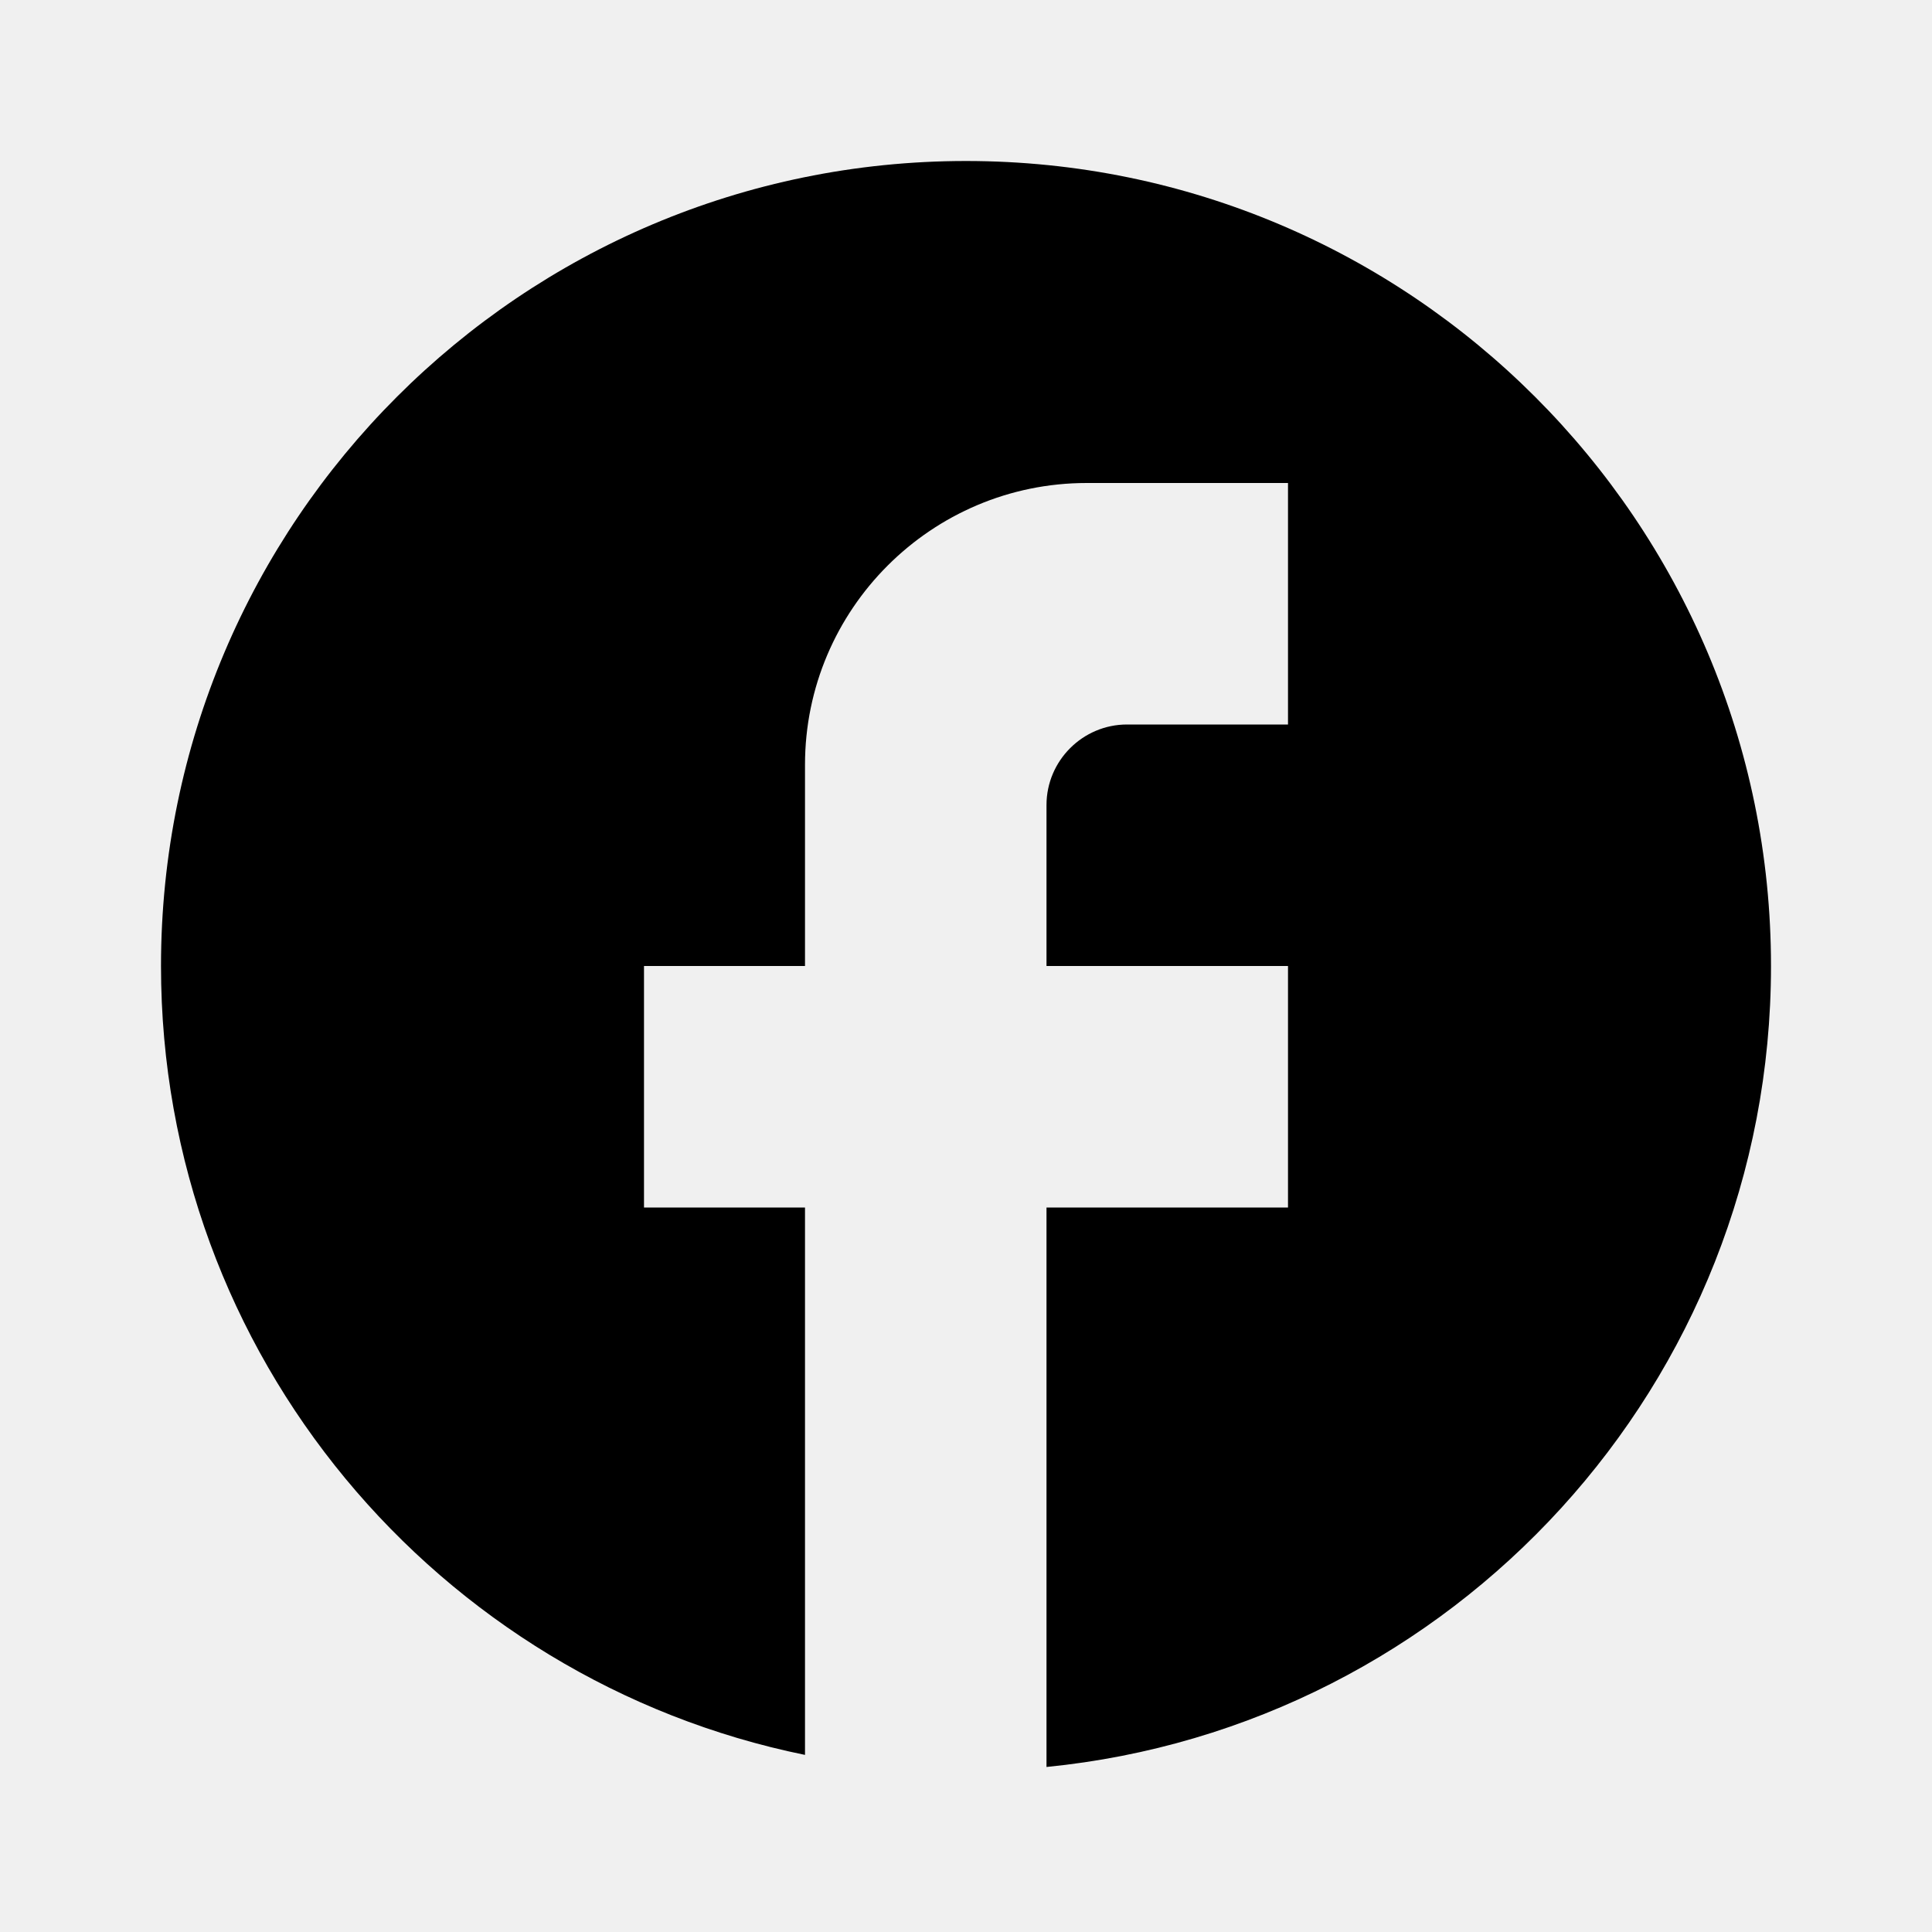
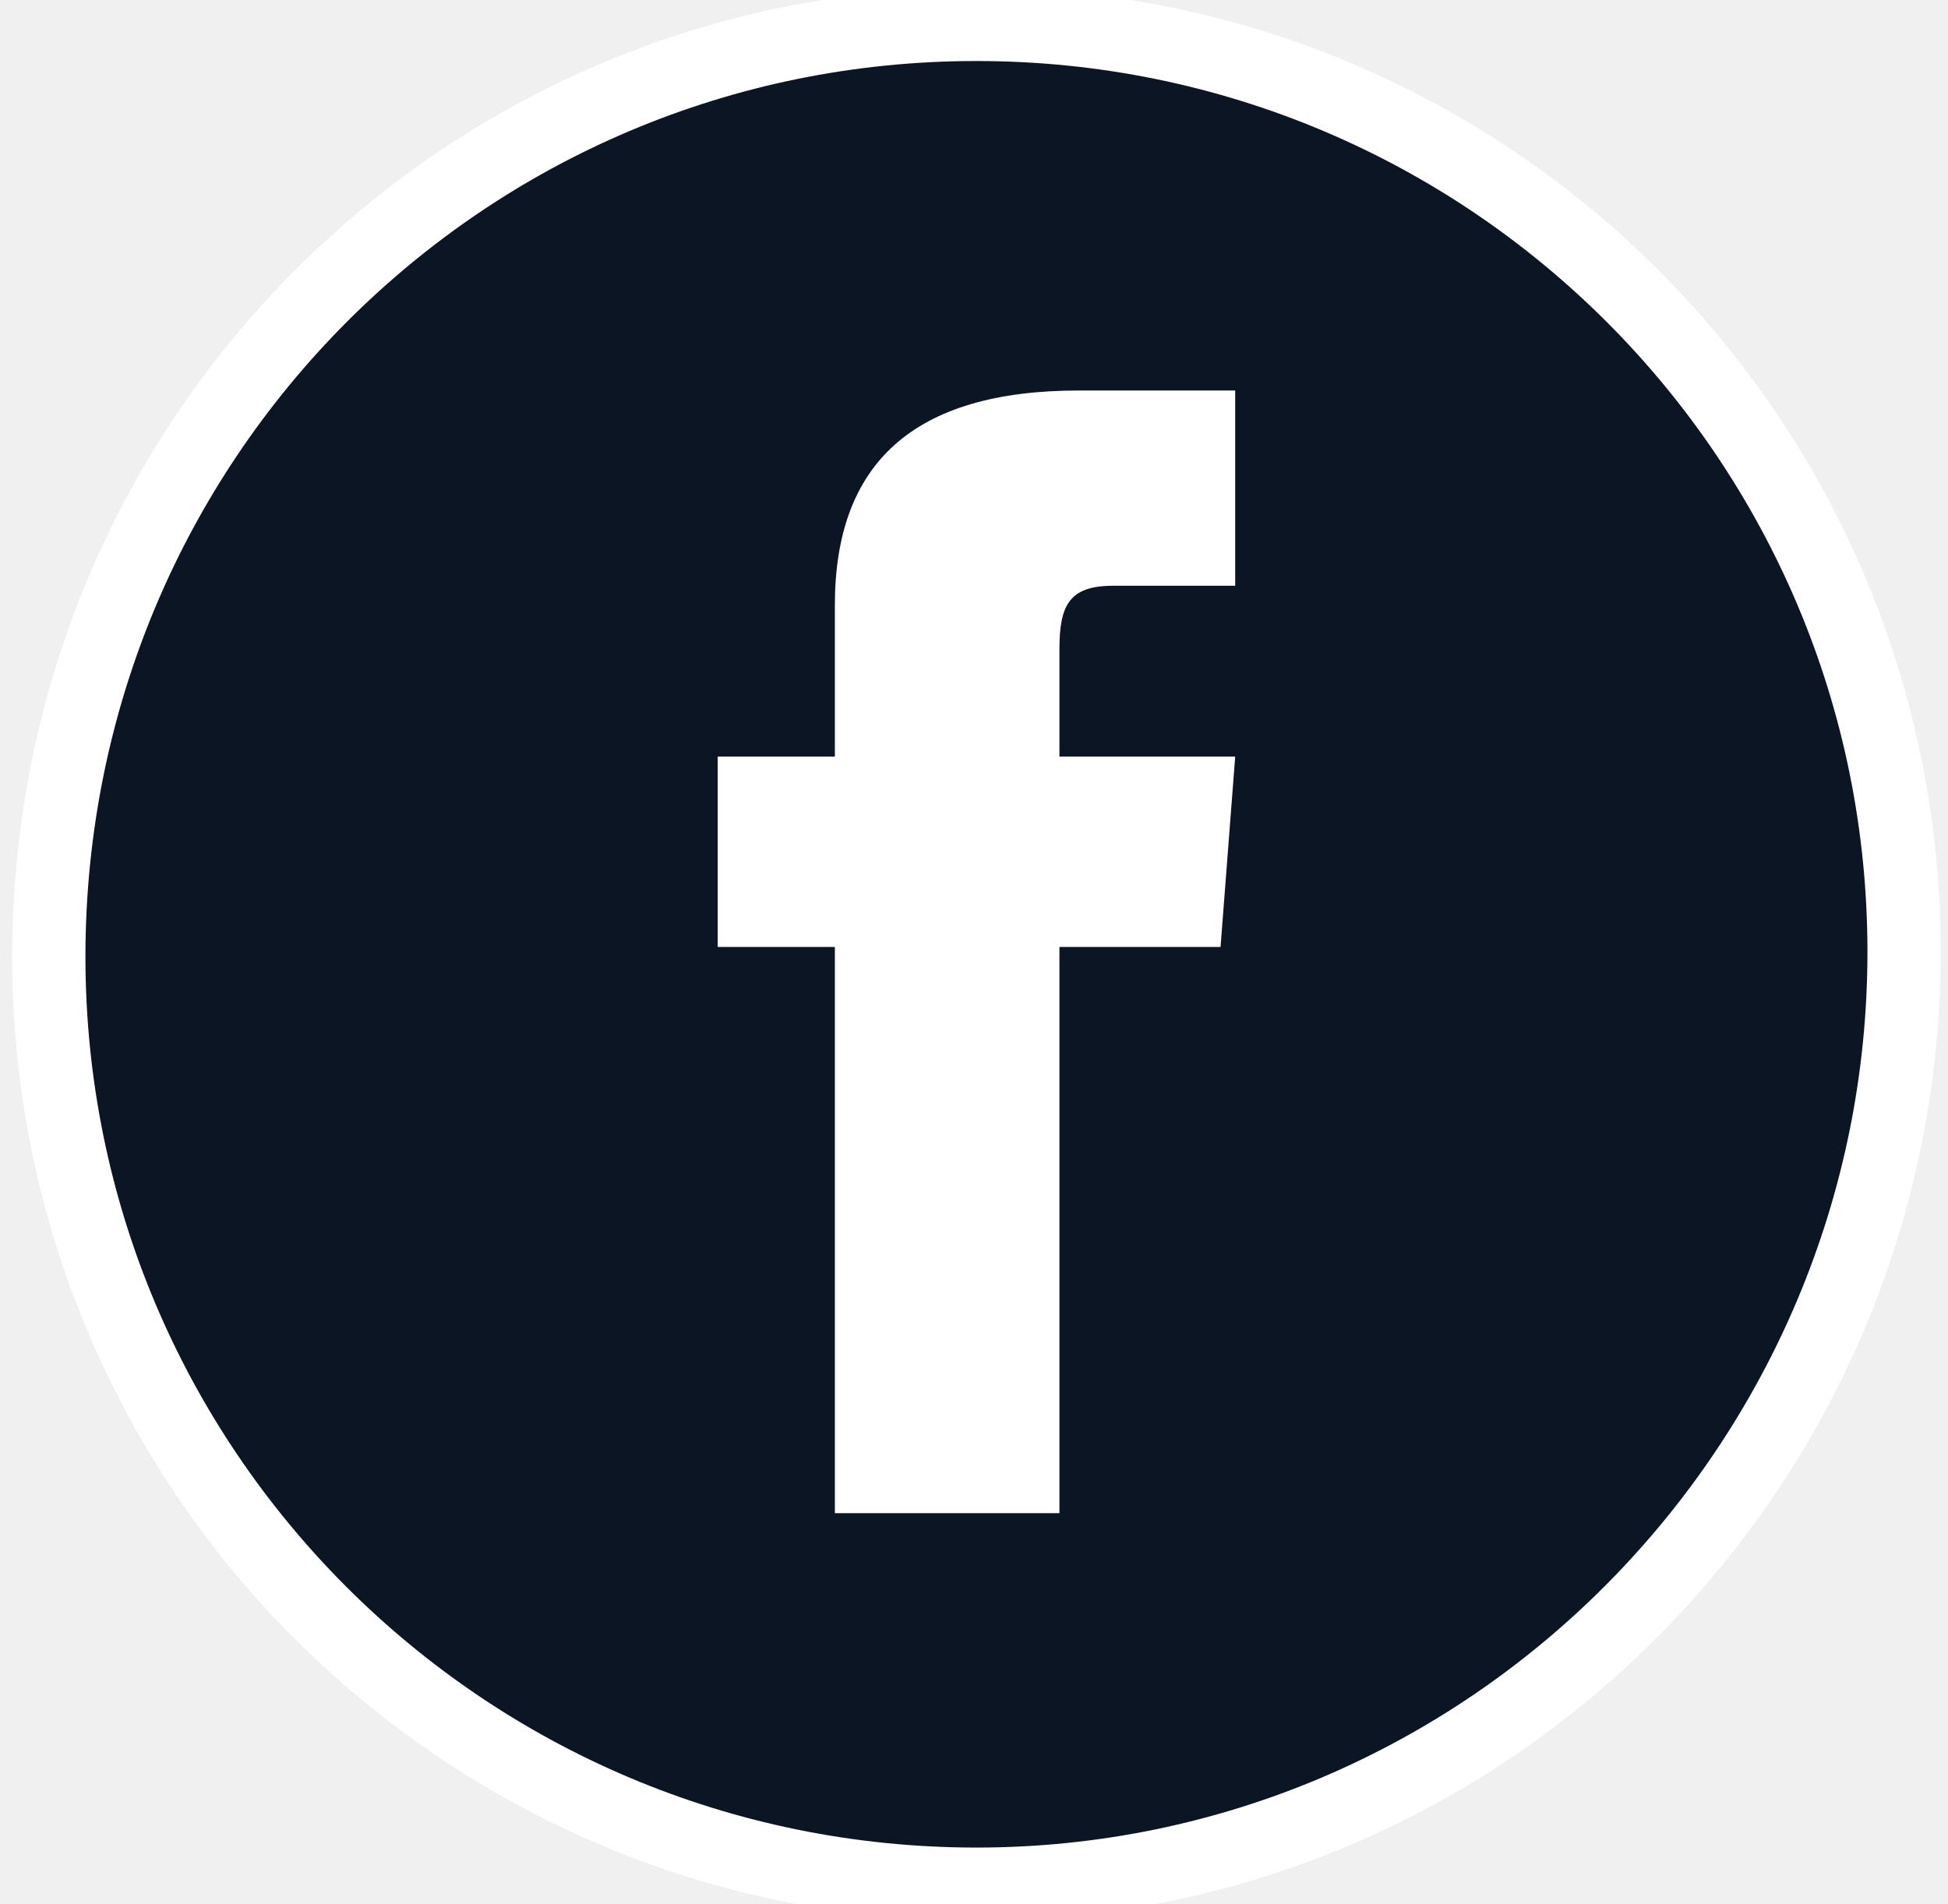
- <svg xmlns="http://www.w3.org/2000/svg" enable-background="new 0 0 24 24" height="24" viewBox="0 0 24 24" width="24">
-   <rect fill="none" height="24" width="24" />
-   <path d="M22,12c0-5.52-4.48-10-10-10S2,6.48,2,12c0,4.84,3.44,8.87,8,9.8V15H8v-3h2V9.5C10,7.57,11.57,6,13.5,6H16v3h-2 c-0.55,0-1,0.45-1,1v2h3v3h-3v6.95C18.05,21.45,22,17.19,22,12z" />
+ <svg xmlns="http://www.w3.org/2000/svg" version="1.1" id="Layer_1" x="0px" y="0px" viewBox="0 0 39.9 39" enable-background="new 0 0 39.9 39" xml:space="preserve">
+   <g id="XMLID_2080_">
+     <path id="XMLID_2082_" fill="hsl(216, 53%, 9%)" stroke="#ffffff" stroke-width="1.5" stroke-miterlimit="10" d="M20,38.6L20,38.6   c-10.5,0-19-8.5-19-19v0C1,9,9.5,0.5,20,0.5h0c10.5,0,19,8.5,19,19v0C39,30,30.5,38.6,20,38.6z" />
+     <path id="XMLID_2081_" fill="#ffffff" d="M17.1,31h4.6V19.4H25l0.3-3.9h-3.6c0,0,0-1.5,0-2.2c0-0.9,0.2-1.3,1.1-1.3   c0.7,0,2.5,0,2.5,0V8c0,0-2.6,0-3.2,0c-3.4,0-5,1.5-5,4.4c0,2.5,0,3.1,0,3.1h-2.4v3.9h2.4V31z" />
+   </g>
</svg>
